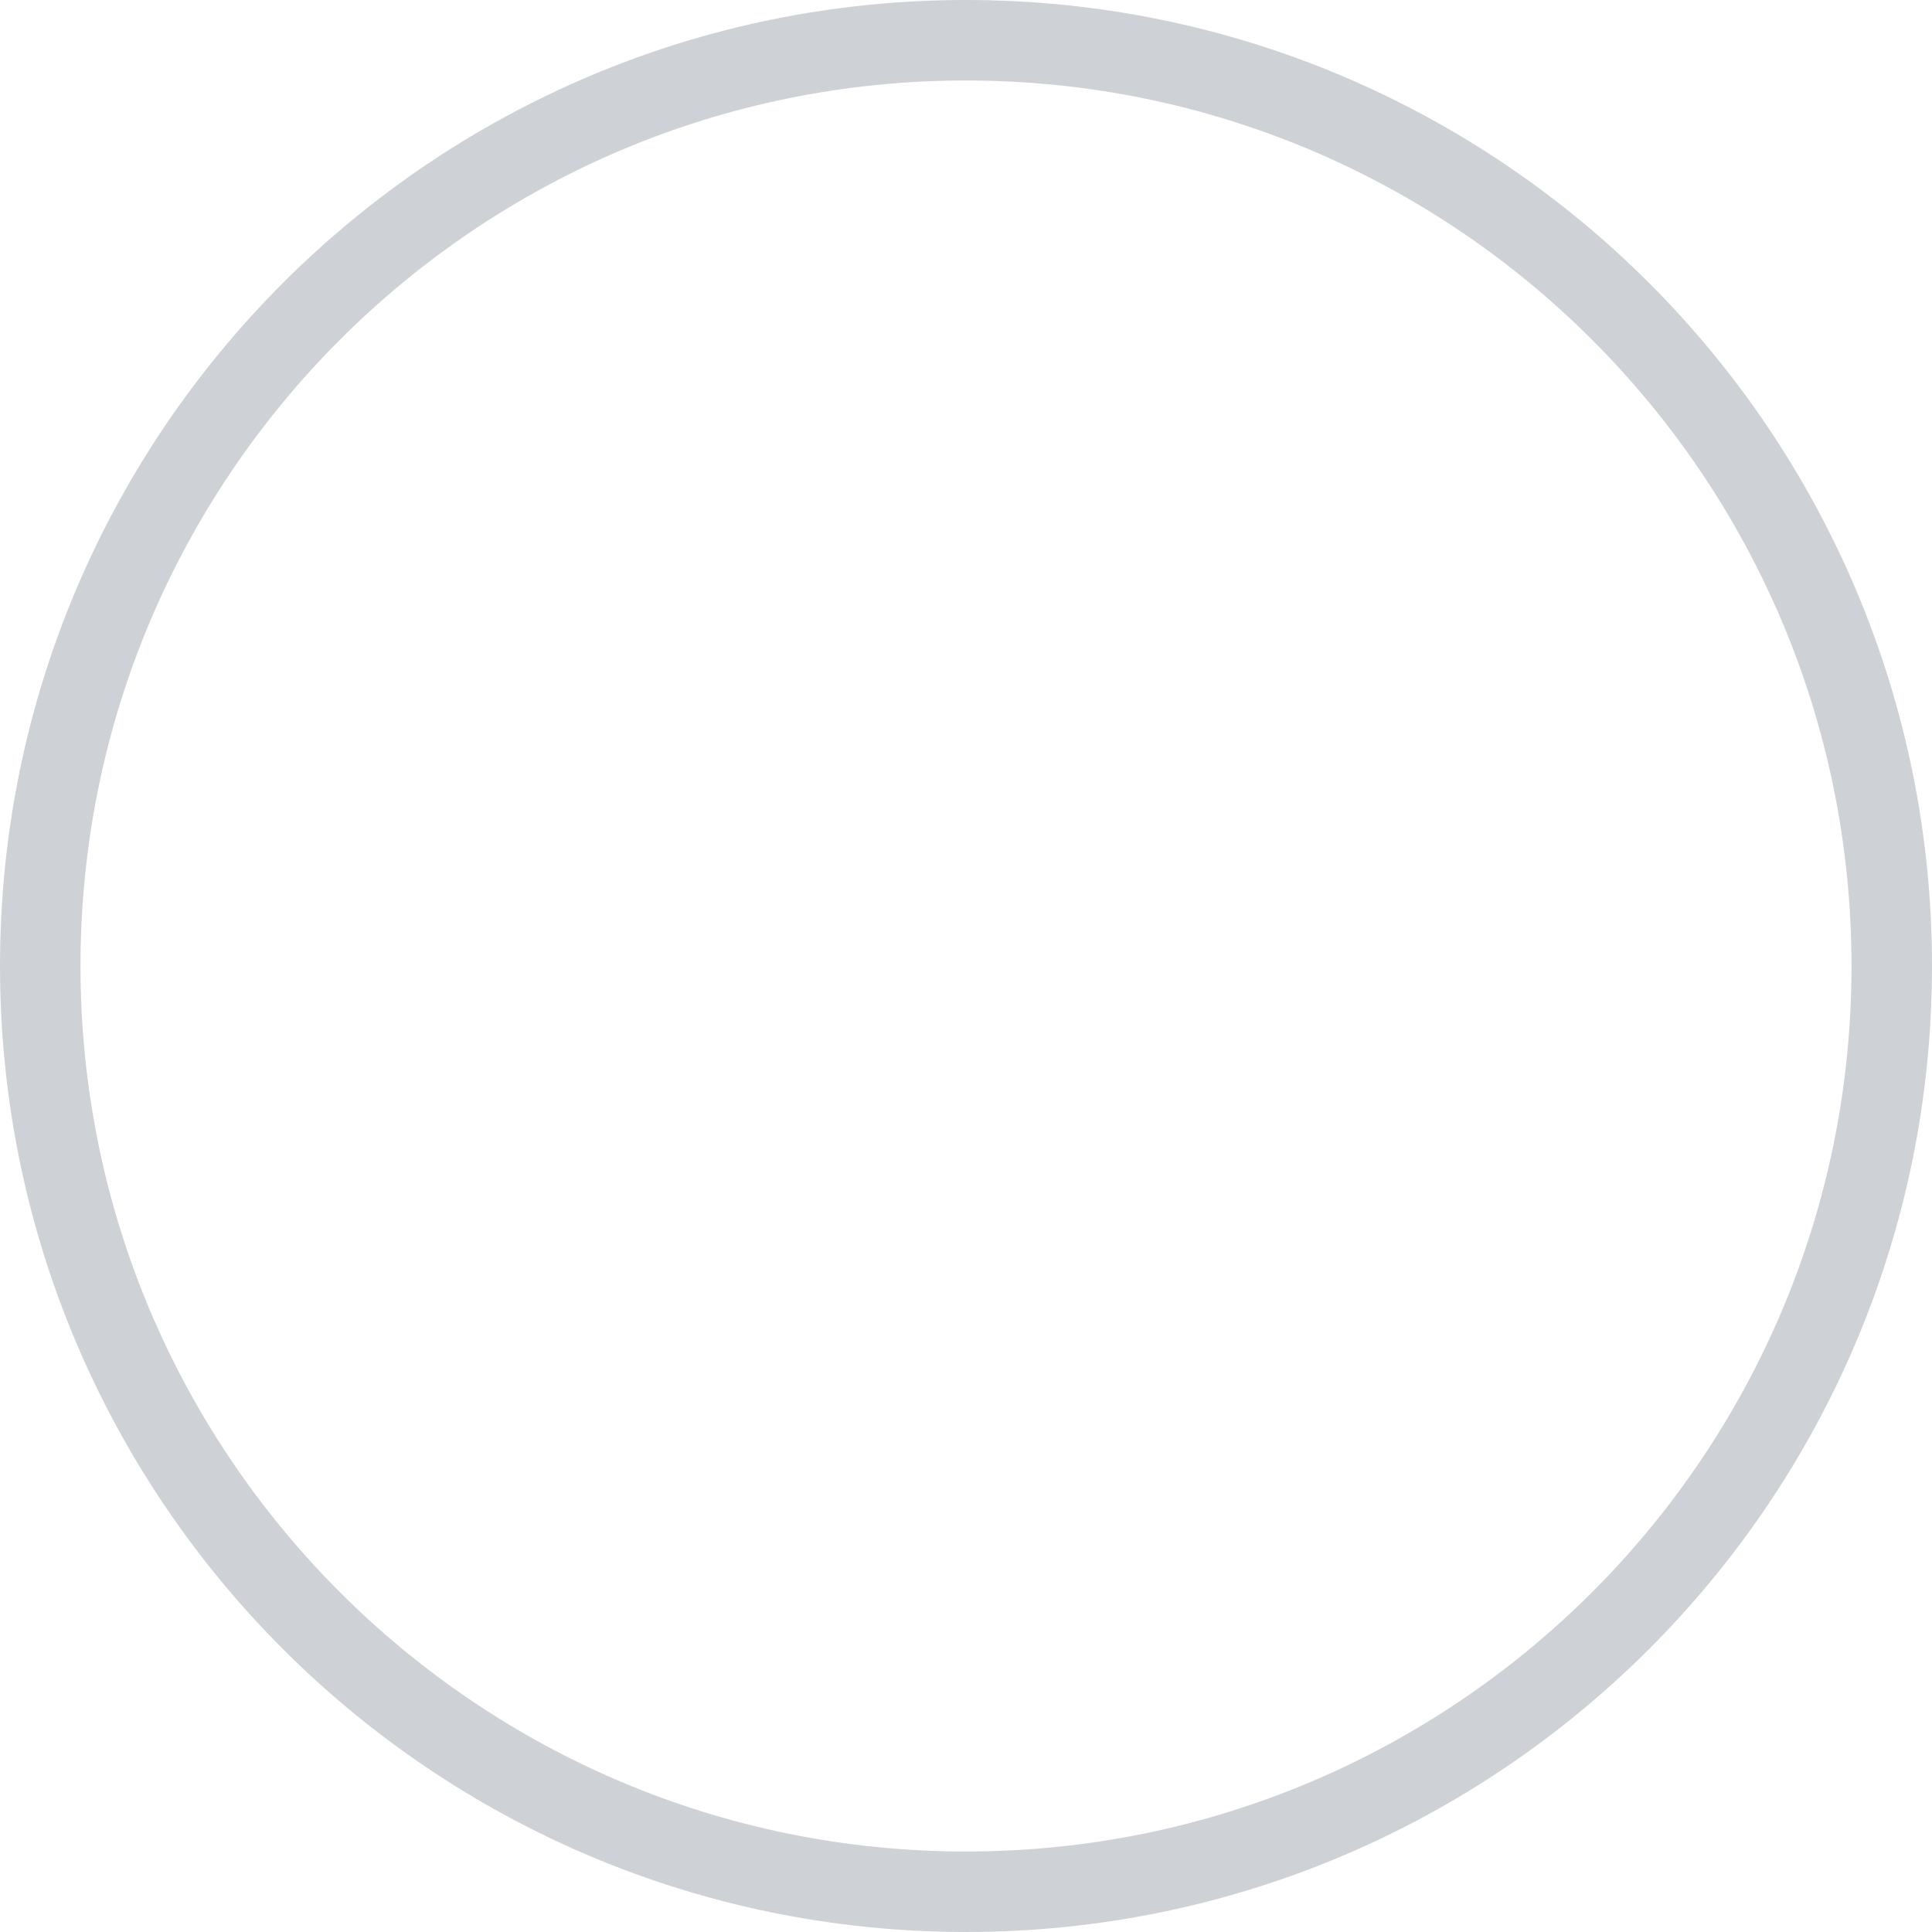
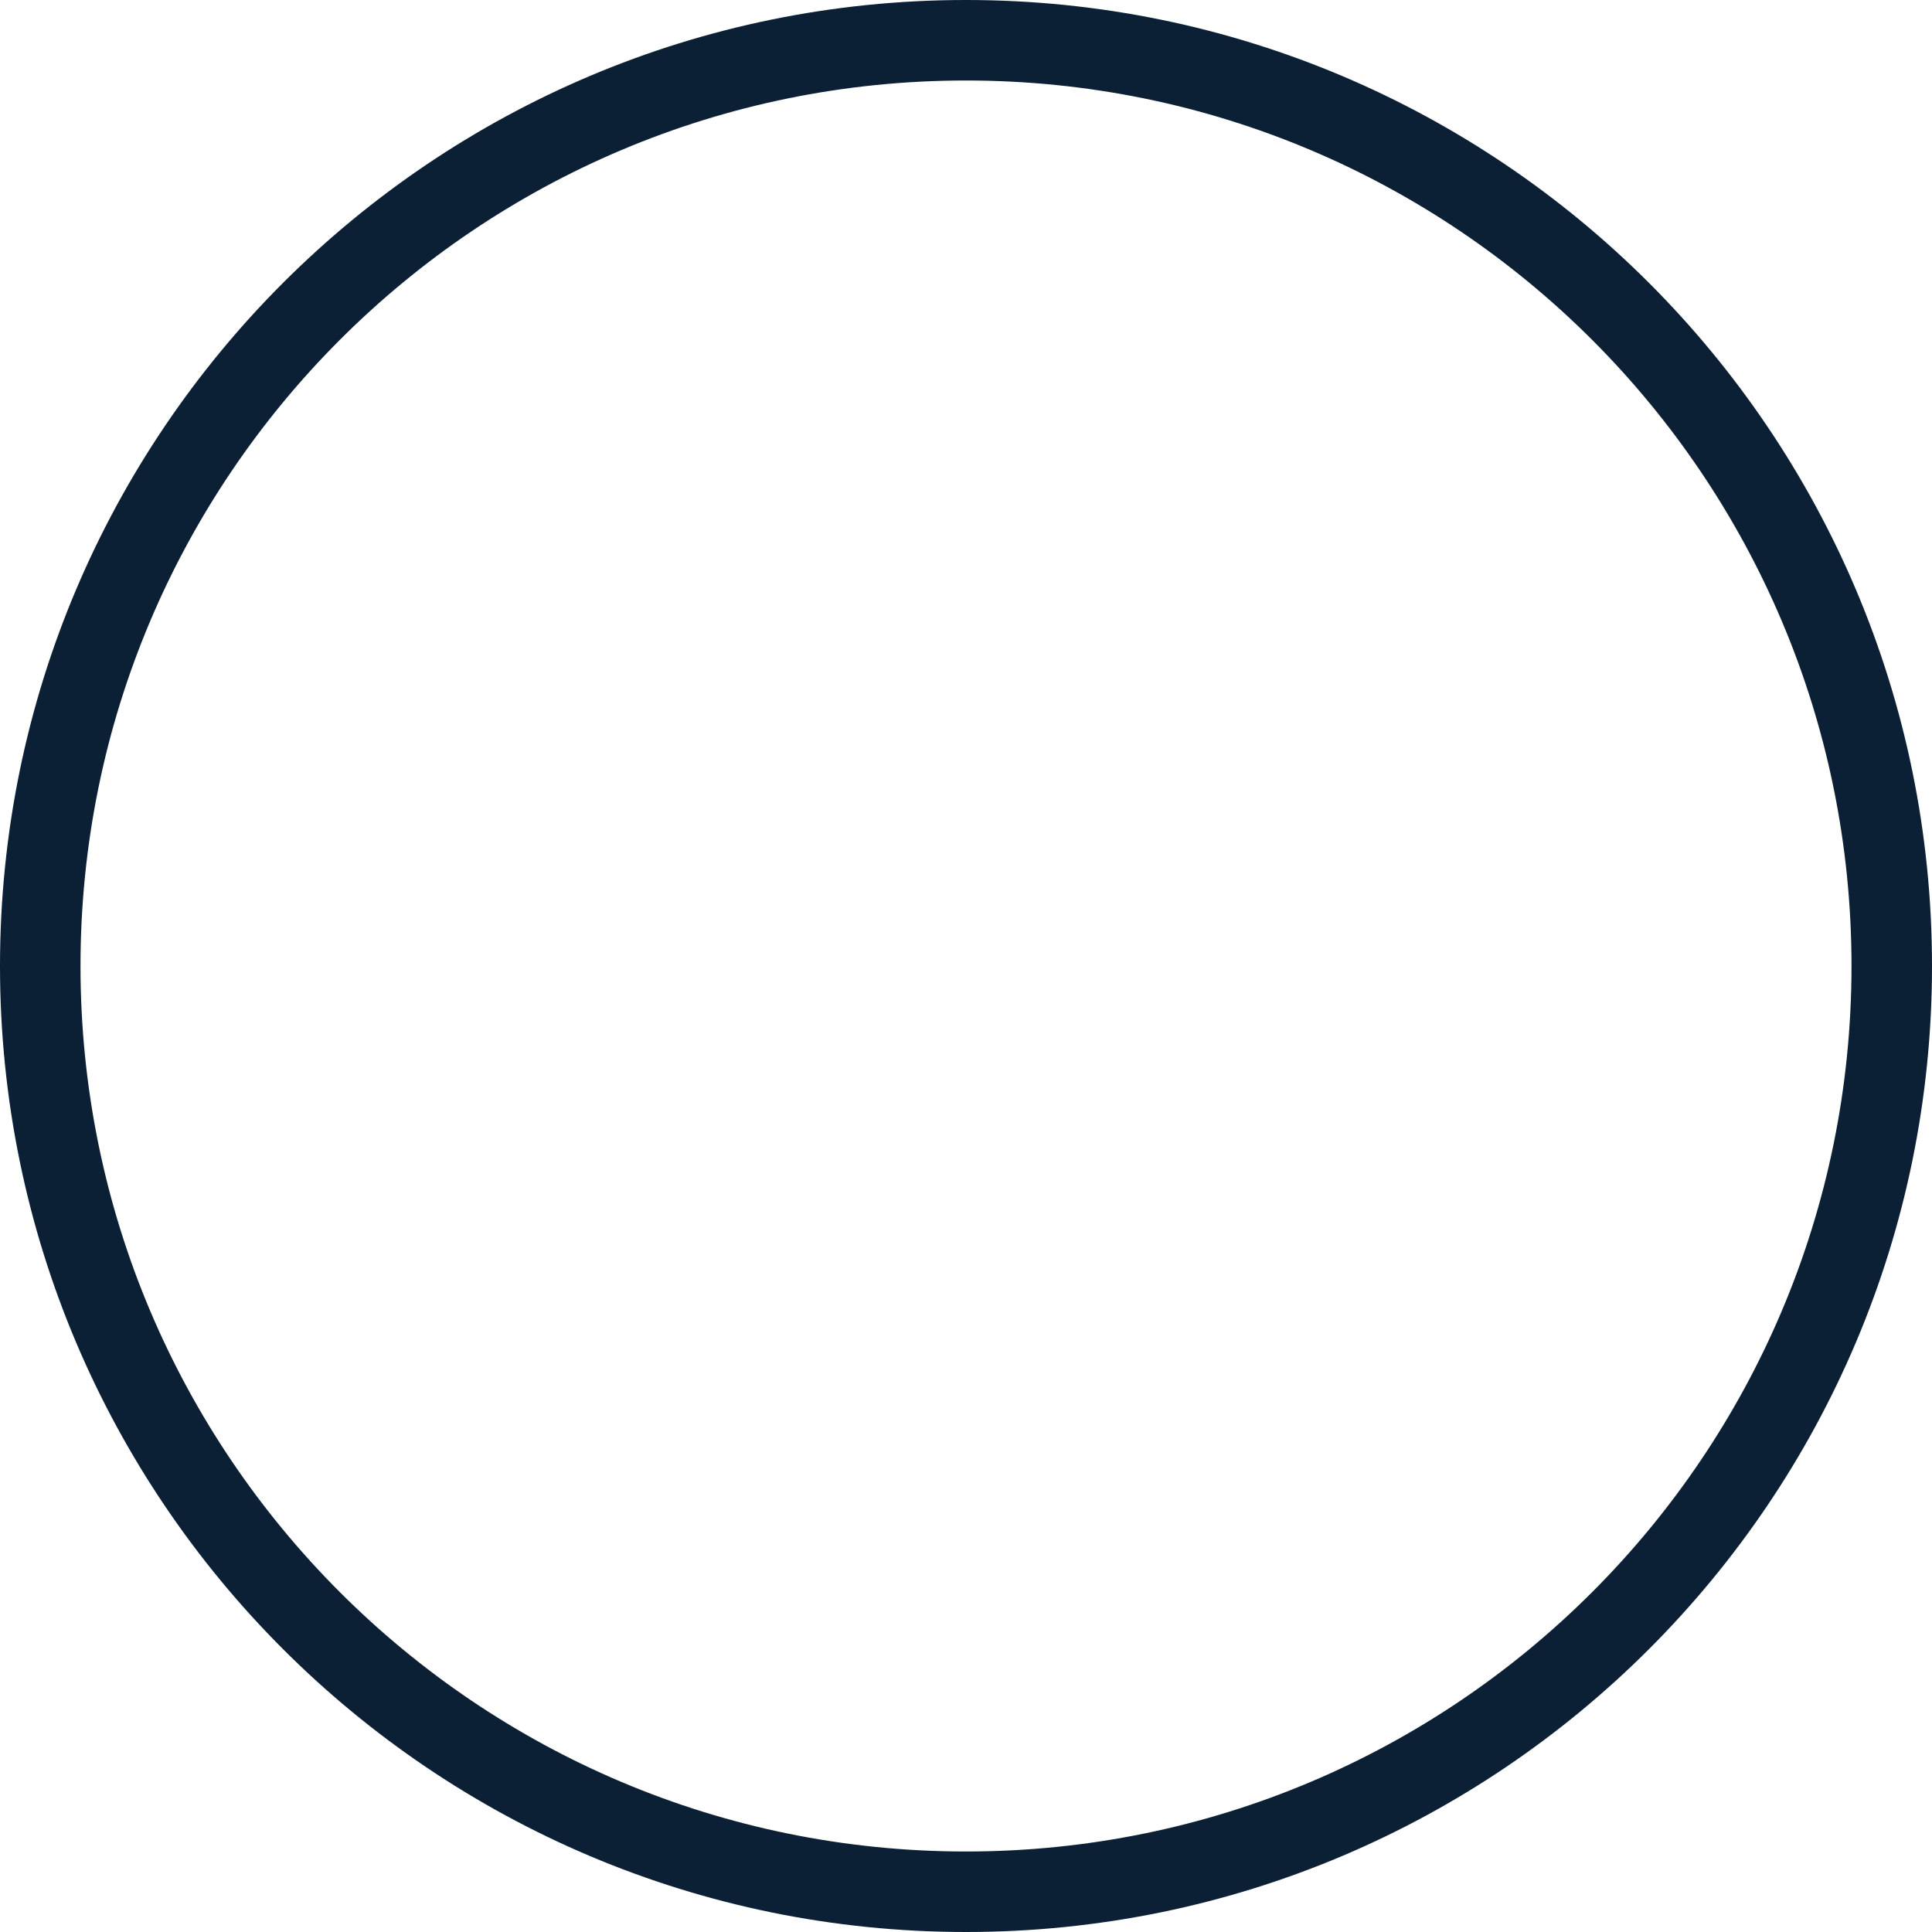
<svg xmlns="http://www.w3.org/2000/svg" width="24" height="24" viewBox="0 0 24 24">
  <g fill="none" fill-rule="evenodd">
    <rect width="24" height="24" />
-     <rect width="23" height="23" x=".5" y=".5" stroke="#0B1F35" opacity=".2" rx="11.5" />
+     <path fill="#0B1F35" fill-rule="nonzero" d="M12,1 C5.925,1 1,5.925 1,12 C1,18.075 5.925,23 12,23 C18.075,23 23,18.075 23,12 C23,5.925 18.075,1 12,1 Z M12,0 C18.627,-1.21743675e-15 24,5.373 24,12 C24,18.627 18.627,24 12,24 C5.373,24 8.11624501e-16,18.627 0,12 C-8.11624501e-16,5.373 5.373,1.21743675e-15 12,0 Z" />
  </g>
</svg>
